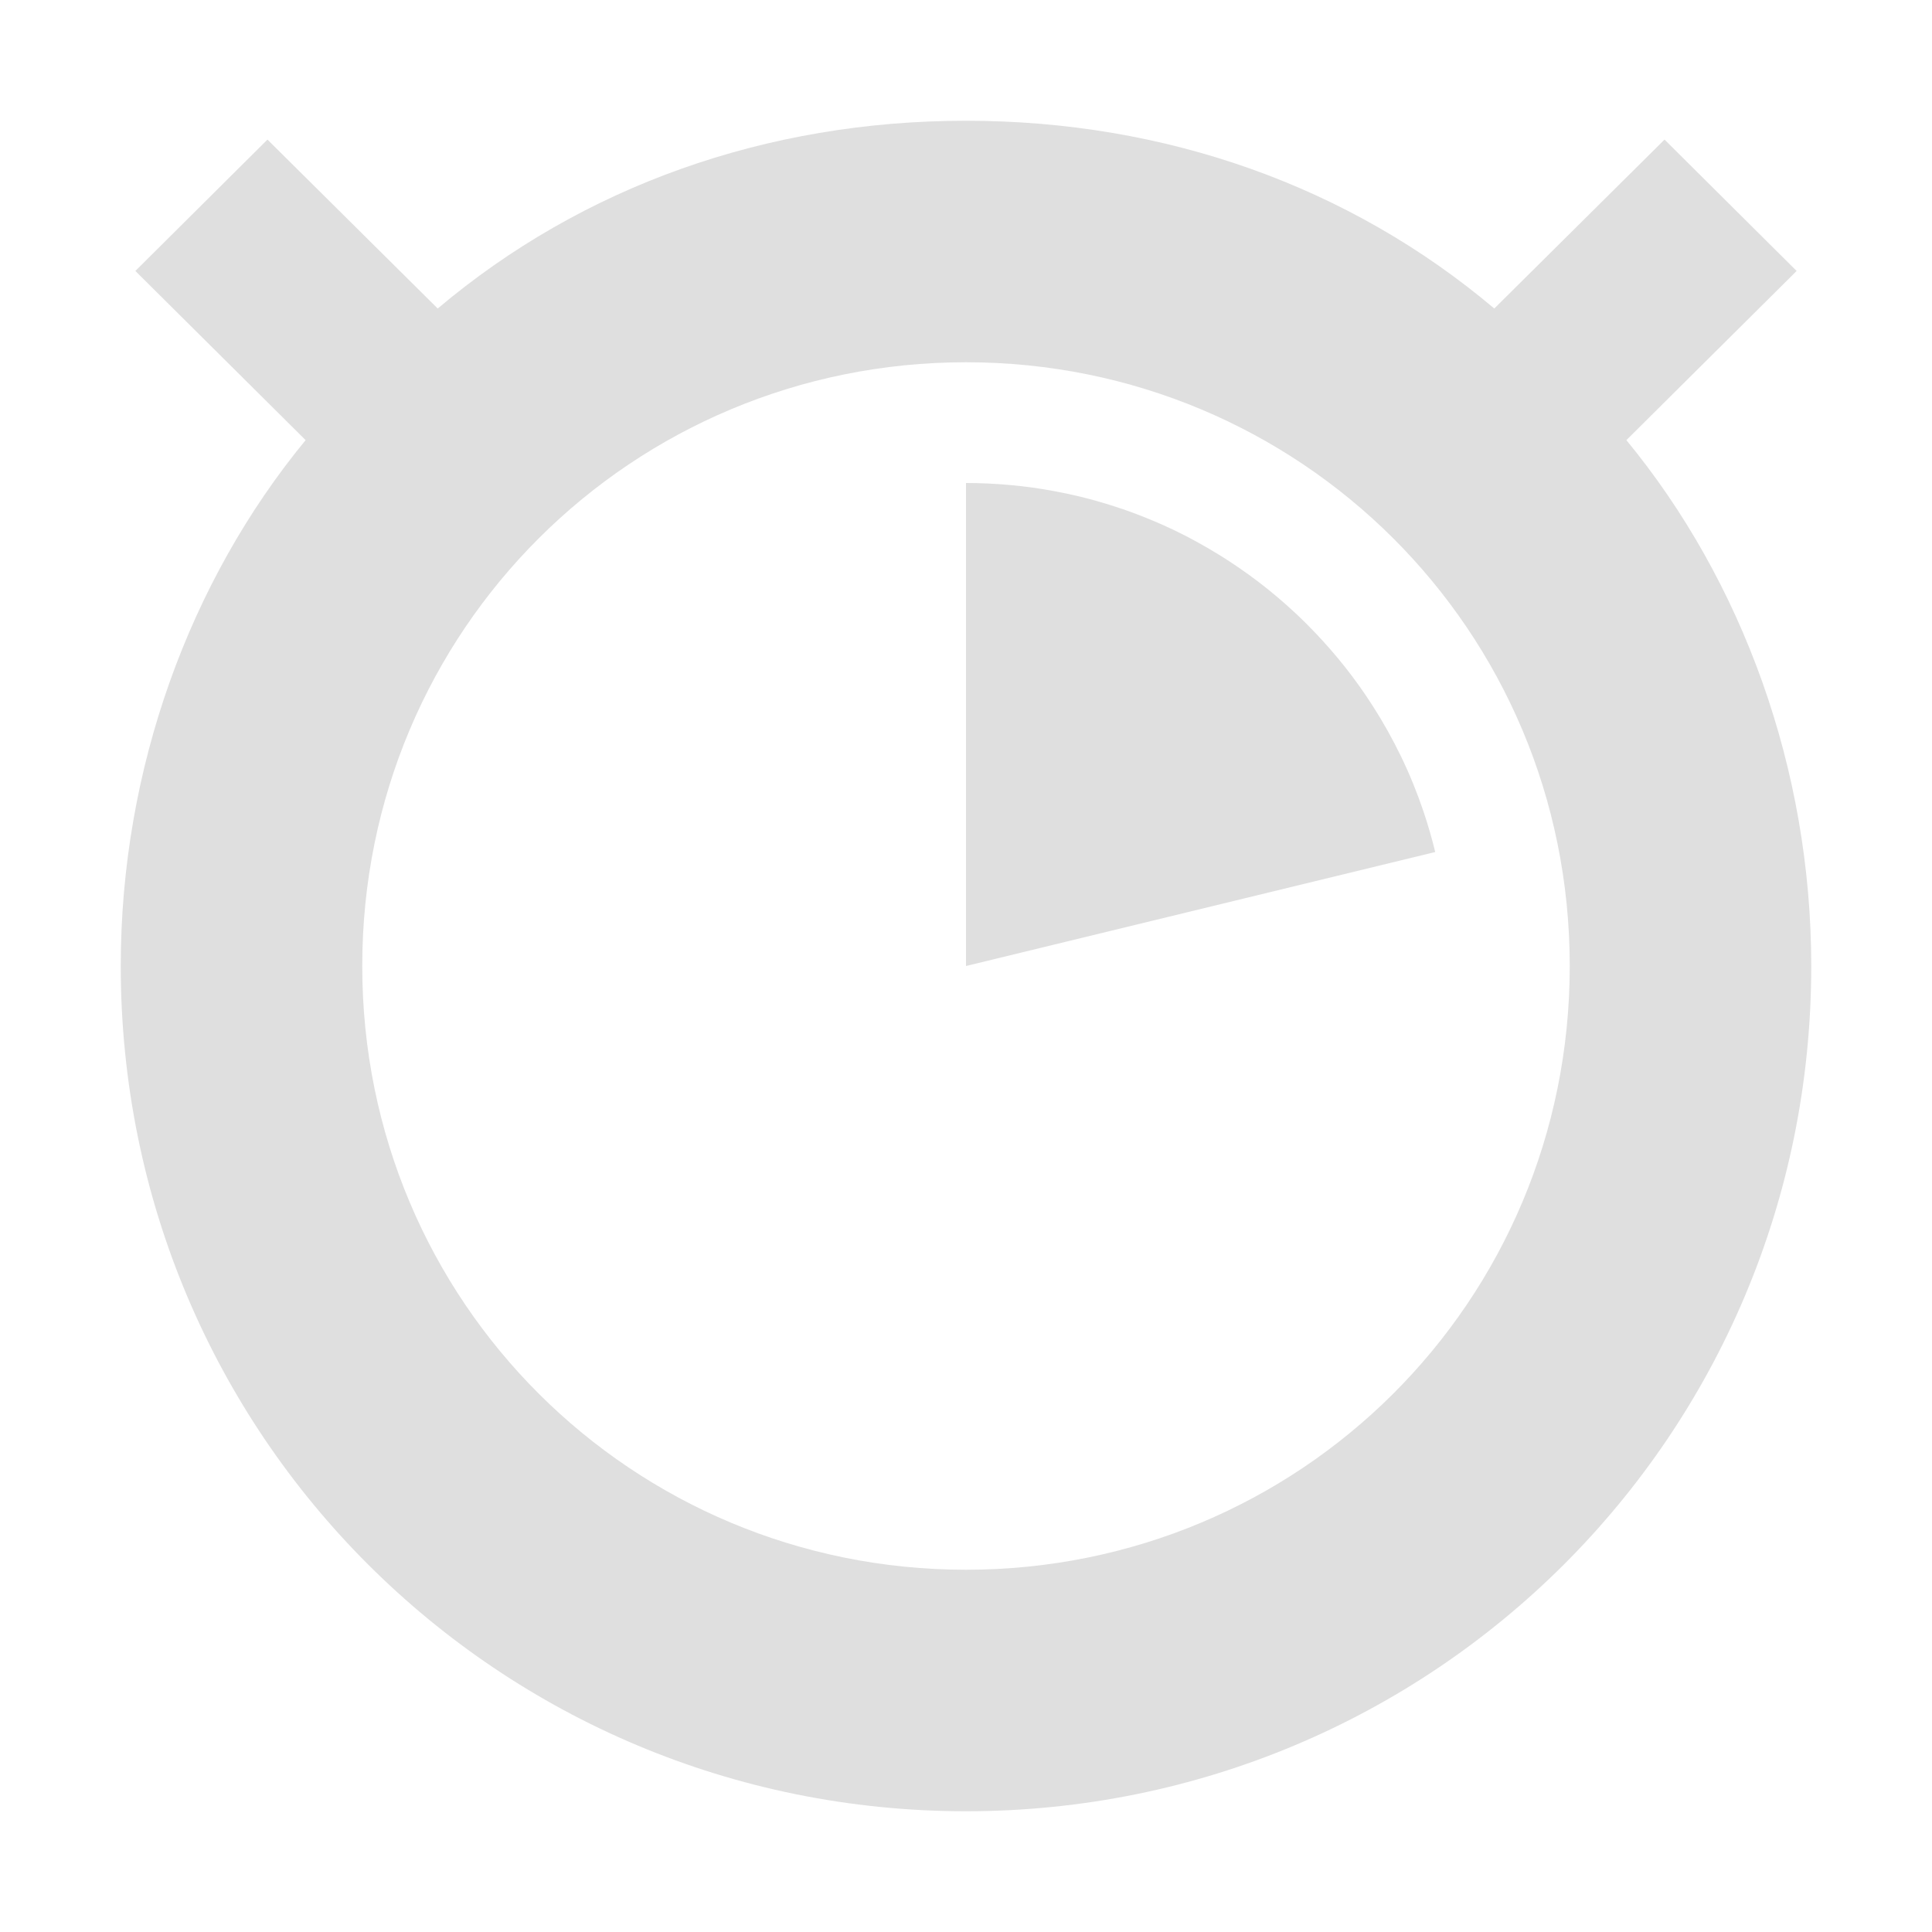
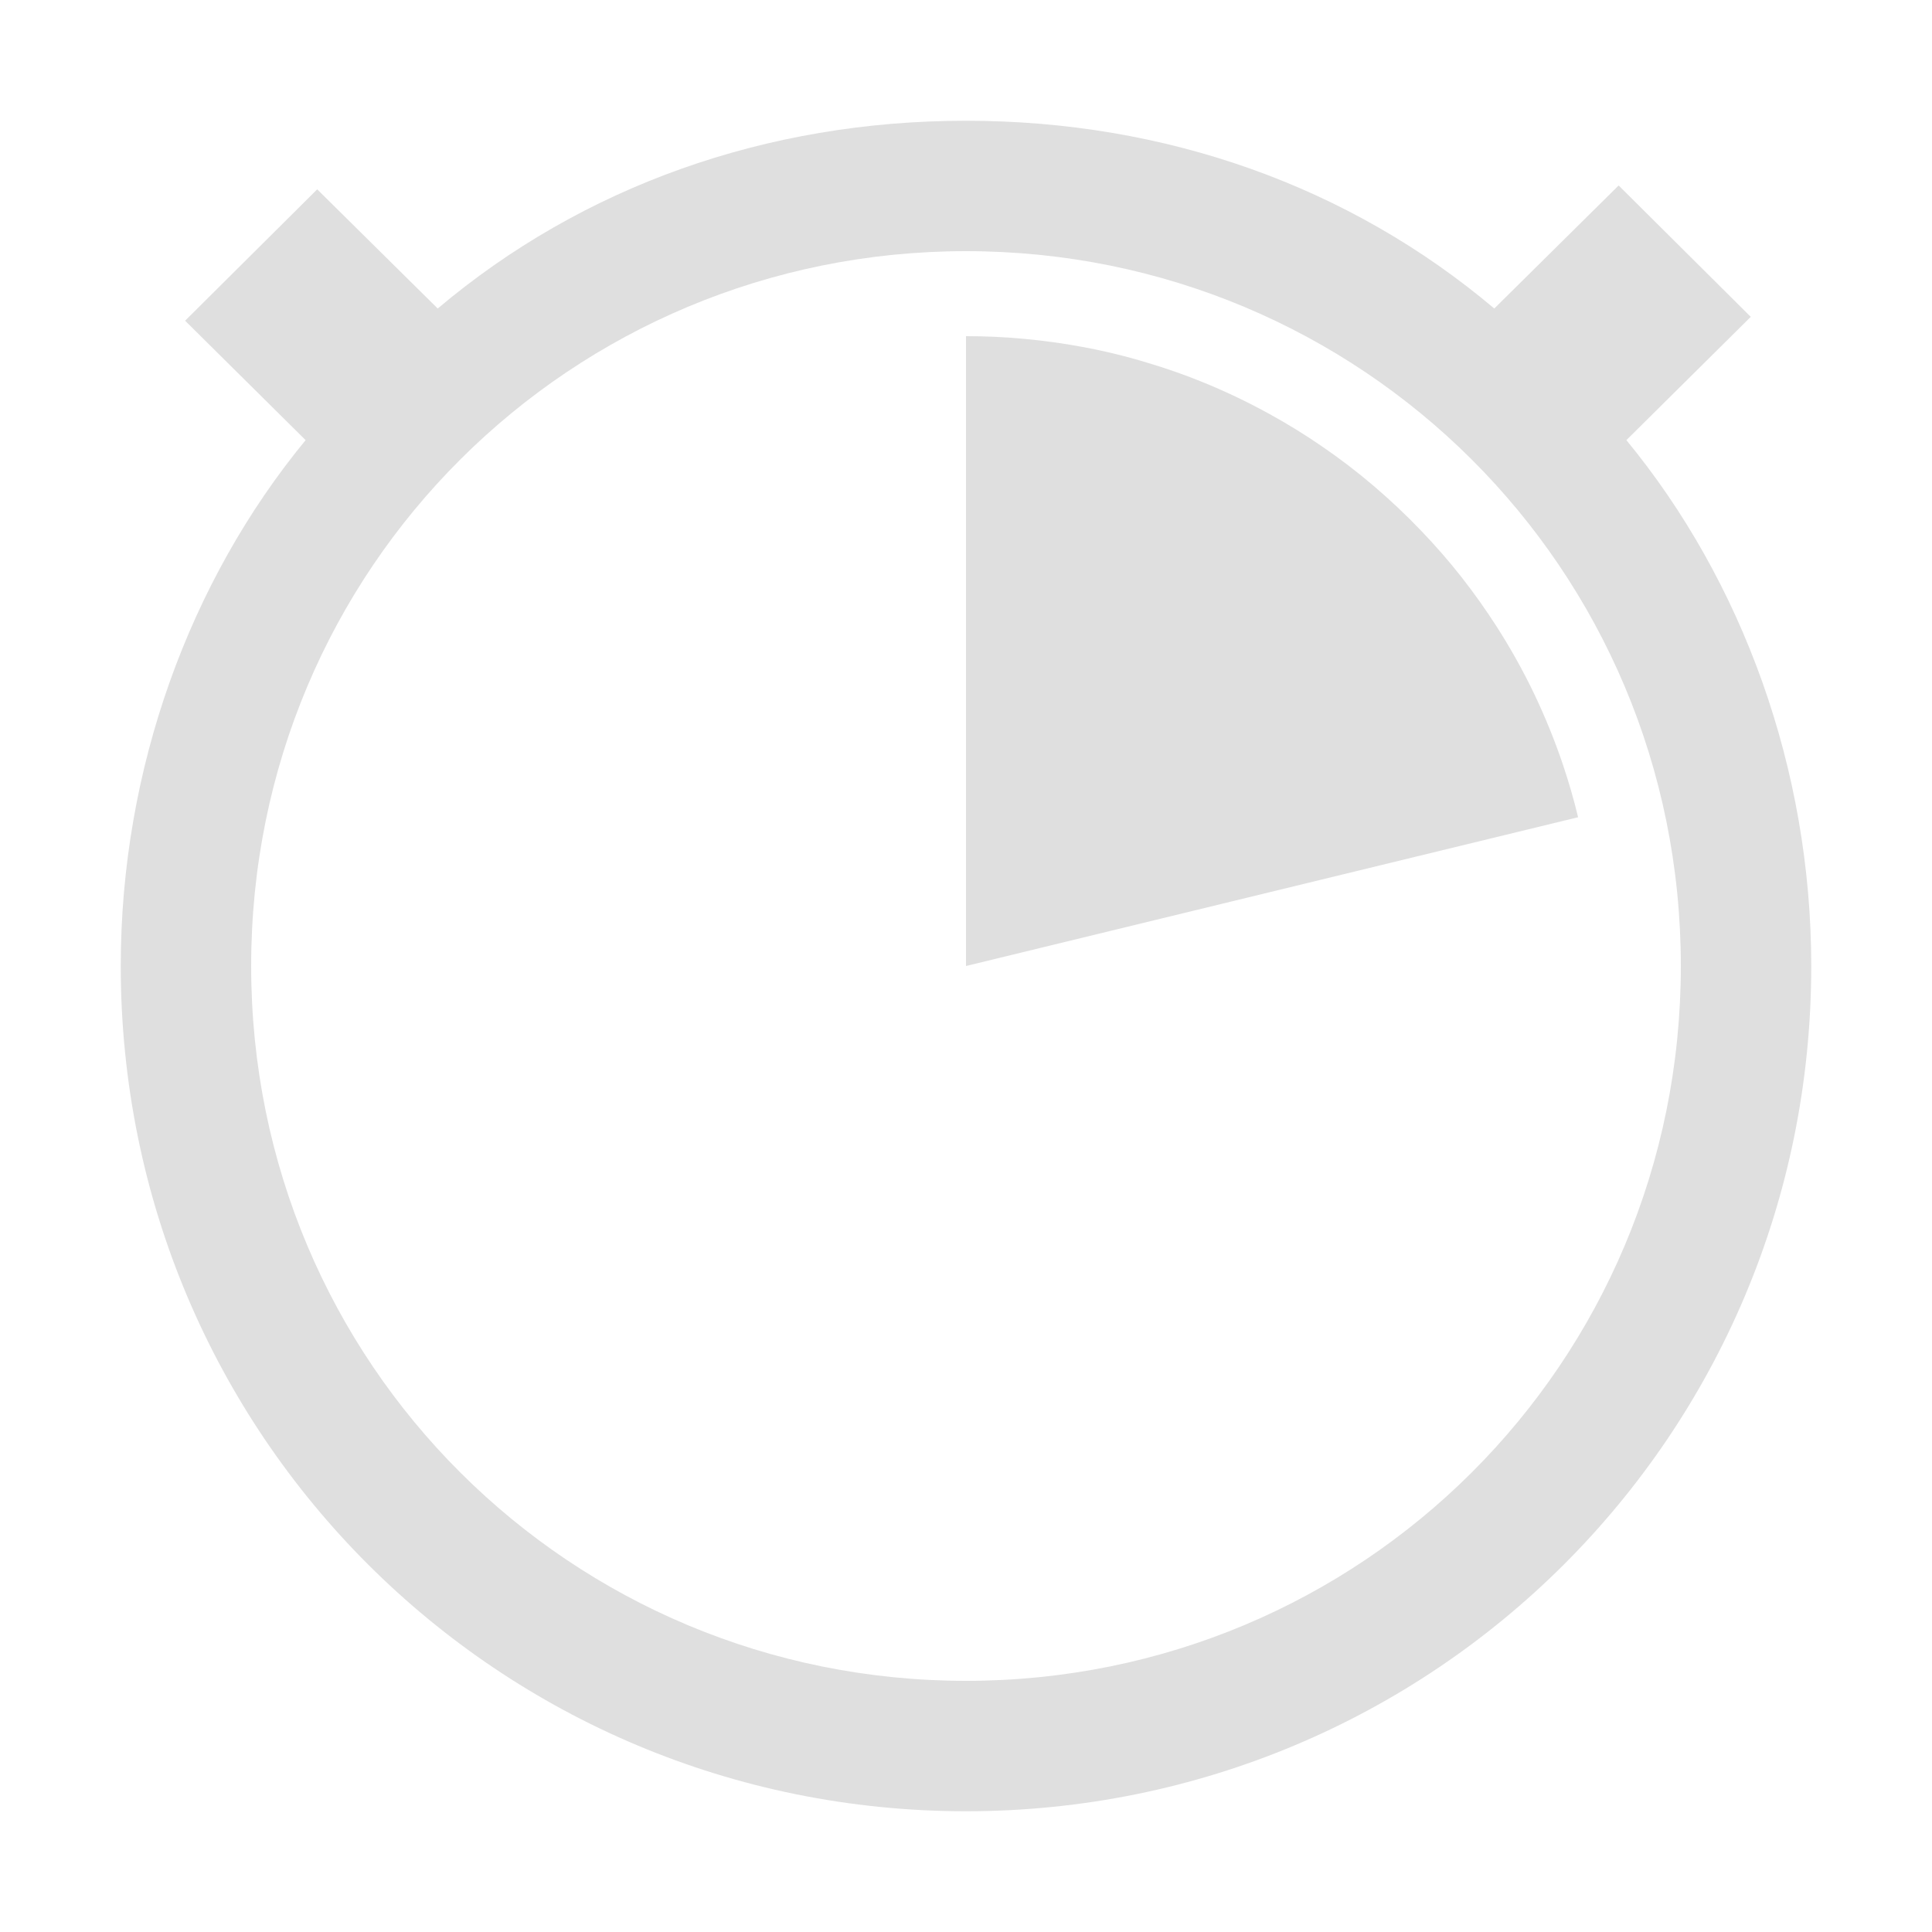
- <svg xmlns="http://www.w3.org/2000/svg" width="16" height="16" version="1.1">
+ <svg xmlns="http://www.w3.org/2000/svg" width="16" height="16" viewBox="0 0 16 16">
  <defs>
    <style id="current-color-scheme" type="text/css">
-    .ColorScheme-Text { color:#dfdfdf; } .ColorScheme-Highlight { color:#4285f4; }
+    .ColorScheme-Text { color:#dfdfdf; } .ColorScheme-Highlight { color:#4285f4; } .ColorScheme-NeutralText { color:#ff9800; } .ColorScheme-PositiveText { color:#4caf50; } .ColorScheme-NegativeText { color:#f44336; }
  </style>
  </defs>
-   <path style="fill:currentColor" class="ColorScheme-Text" d="M 8 1 C 6.345 1 4.823 1.544 3.625 2.555 L 2.215 1.156 L 1.121 2.244 L 2.531 3.645 C 1.571 4.811 1 6.367 1 8 C 1 11.889 4.134 15 8 15 C 11.866 15 15 11.889 15 8 C 15 6.367 14.429 4.811 13.469 3.645 L 14.879 2.244 L 13.785 1.156 L 12.375 2.555 C 11.177 1.544 9.655 1 8 1 z M 8 3 C 10.761 3 13 5.214 13 8 C 13 10.786 10.761 13 8 13 C 5.239 13 3 10.786 3 8 C 3 5.214 5.239 3 8 3 z" />
-   <path style="fill:currentColor" class="ColorScheme-Text" d="M 8,8 8,4 c 0.124,0 0.246,0.006 0.367,0.017 0.126,0.011 0.25,0.029 0.372,0.052 0.141,0.026 0.28,0.06 0.415,0.101 0.115,0.035 0.228,0.074 0.338,0.119 0.15,0.06 0.295,0.129 0.435,0.207 0.114,0.063 0.225,0.131 0.332,0.205 0.114,0.078 0.224,0.162 0.328,0.251 0.106,0.09 0.207,0.185 0.302,0.285 0.089,0.093 0.174,0.191 0.254,0.292 0.08,0.102 0.156,0.208 0.226,0.318 0.086,0.134 0.164,0.274 0.234,0.418 0.071,0.147 0.133,0.299 0.186,0.456 0.037,0.11 0.069,0.221 0.097,0.335 z" />
+   <path style="fill:currentColor" class="ColorScheme-Text" d="m8 1c-1.655 0-3.177.544-4.375 1.555l-.998-.987-1.094 1.088.998.989c-.96 1.166-1.531 2.722-1.531 4.355 0 3.889 3.134 7 7 7s7-3.111 7-7c0-1.633-.571-3.189-1.531-4.355l1.03-1.021-1.094-1.088-1.03 1.019c-1.198-1.011-2.72-1.555-4.375-1.555zm0 1.08c3.269 0 5.92 2.622 5.92 5.92s-2.651 5.92-5.92 5.92-5.92-2.622-5.92-5.92 2.651-5.92 5.92-5.92zm0 5.92v-5.216c.161 0 .321.007.478.022.164.015.326.037.486.067.184.034.365.078.541.132.15.045.298.096.441.154.196.079.385.169.568.27.149.082.294.171.433.267.149.102.292.211.429.328s.269.241.394.372c.116.121.227.248.331.38.105.134.203.272.295.415.112.175.214.357.305.546.092.192.173.39.242.594.048.143.091.289.126.437z" fill="#dfdfdf" fill-rule="nonzero" />
</svg>
